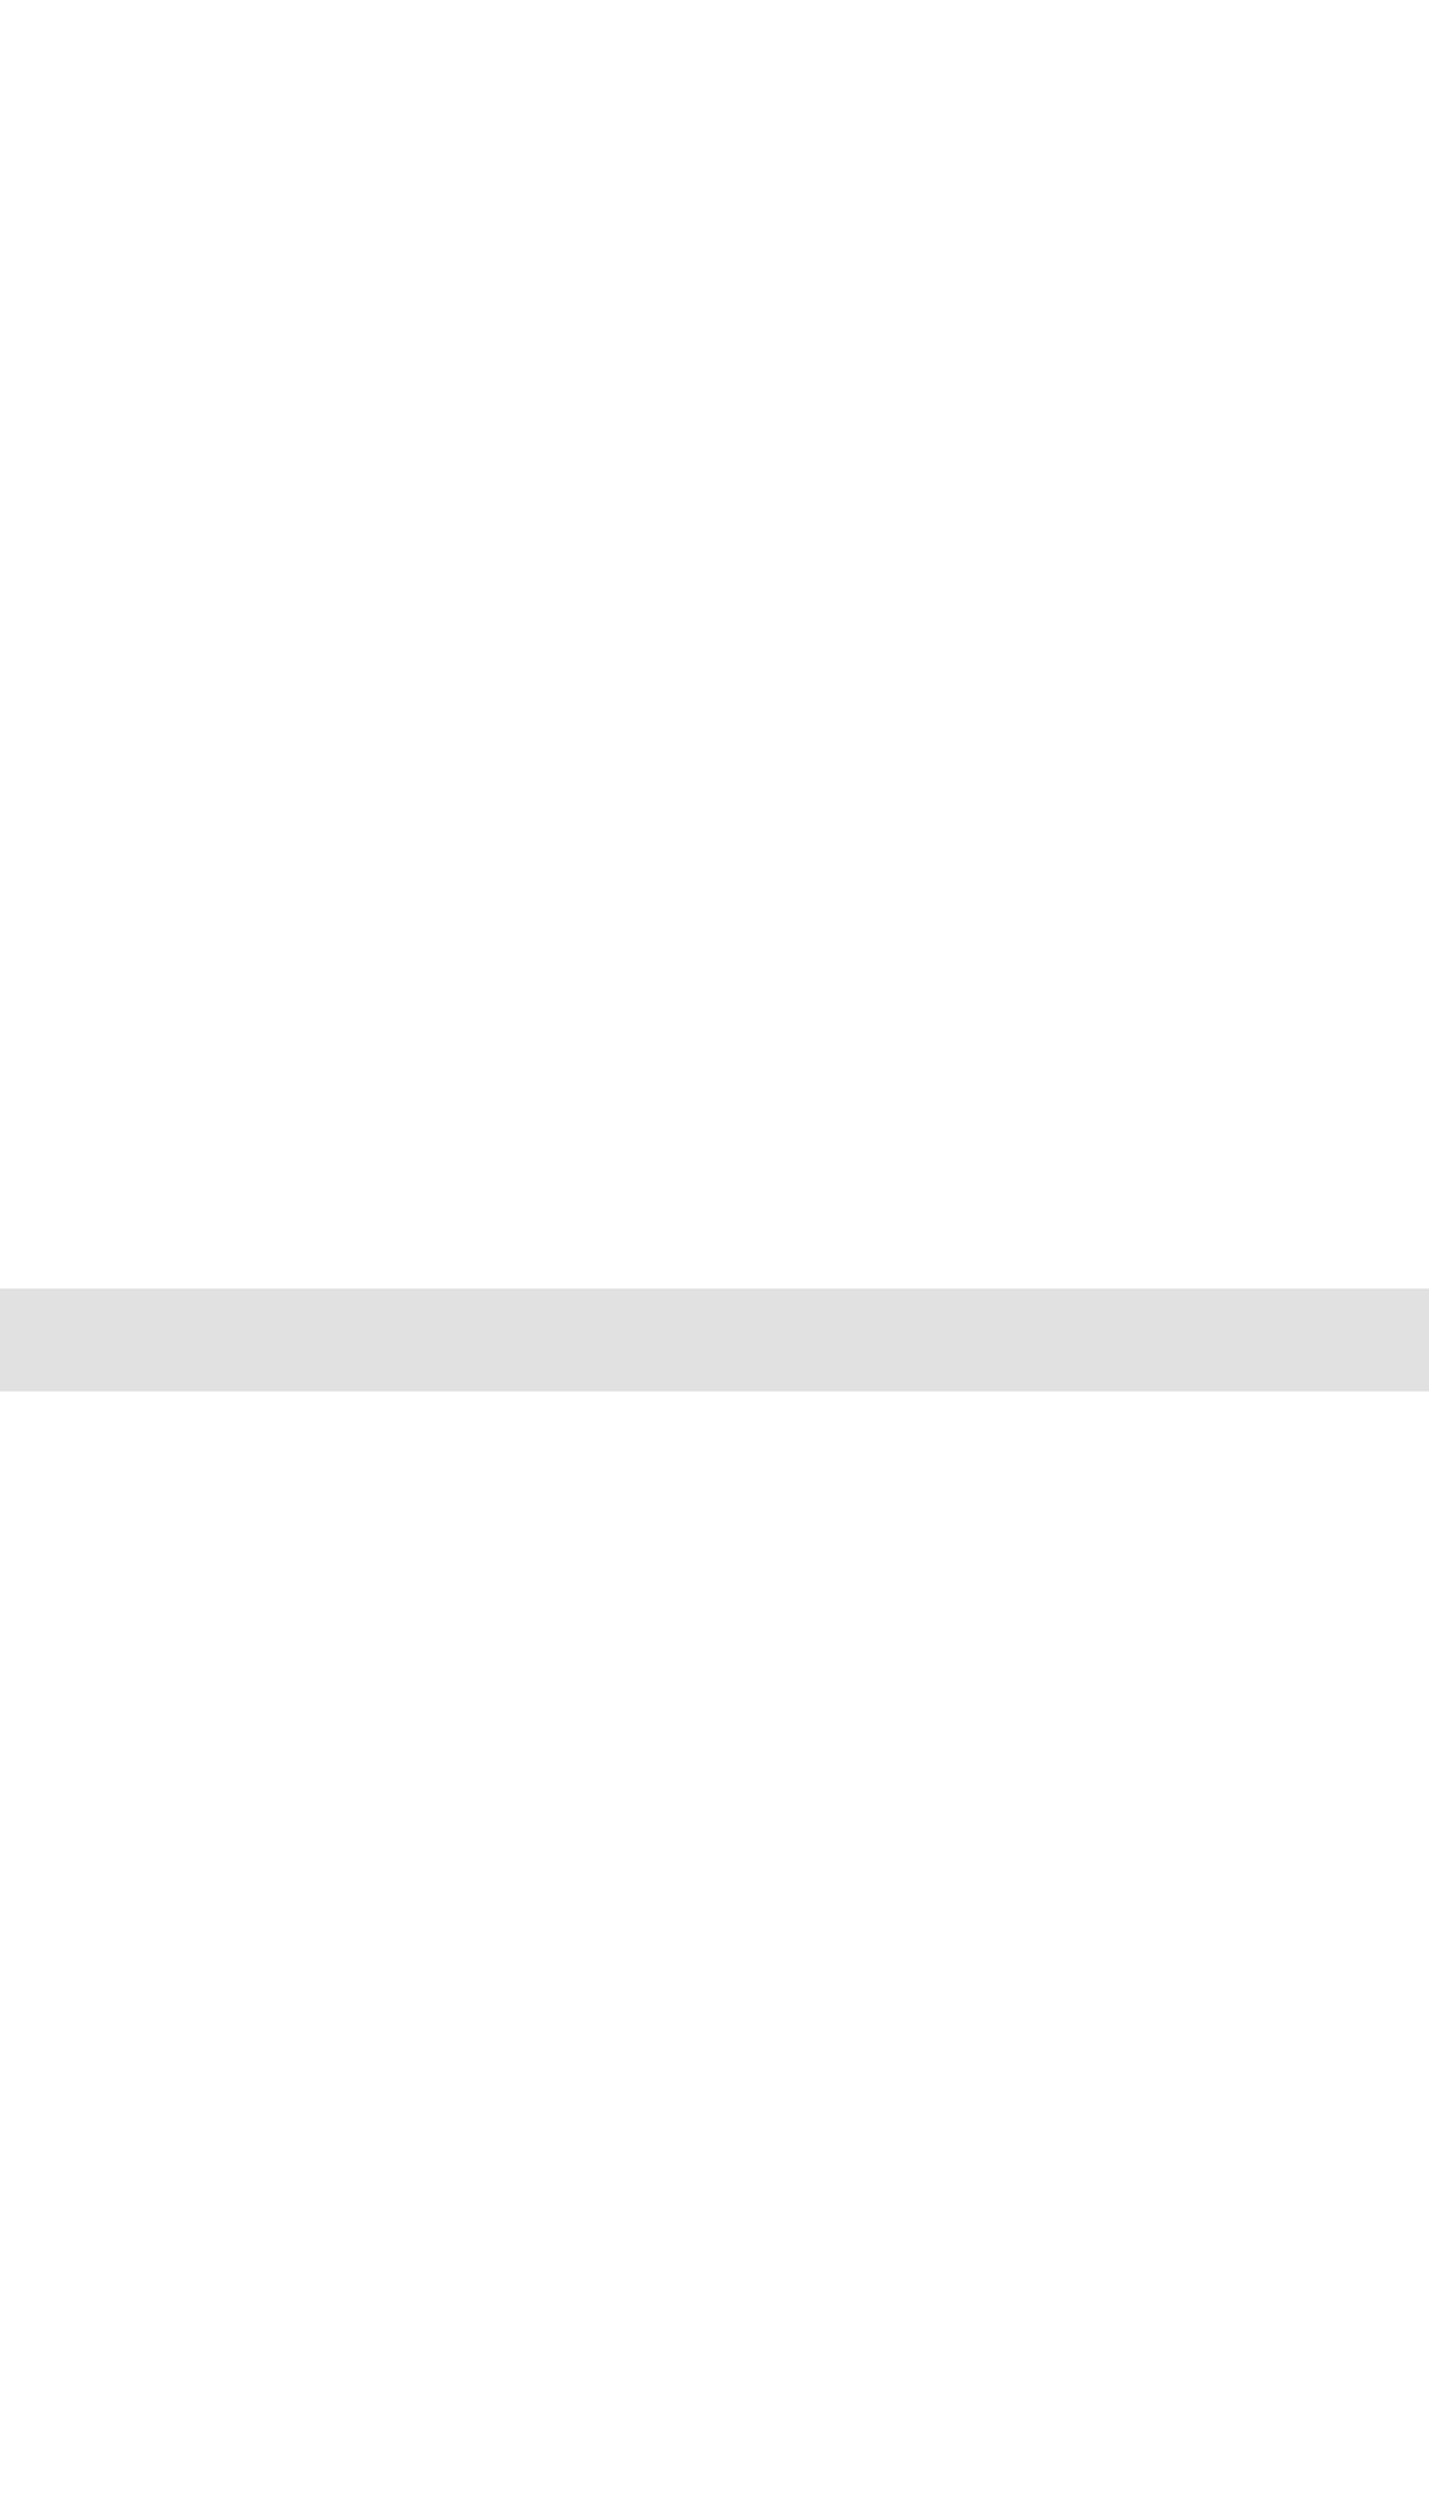
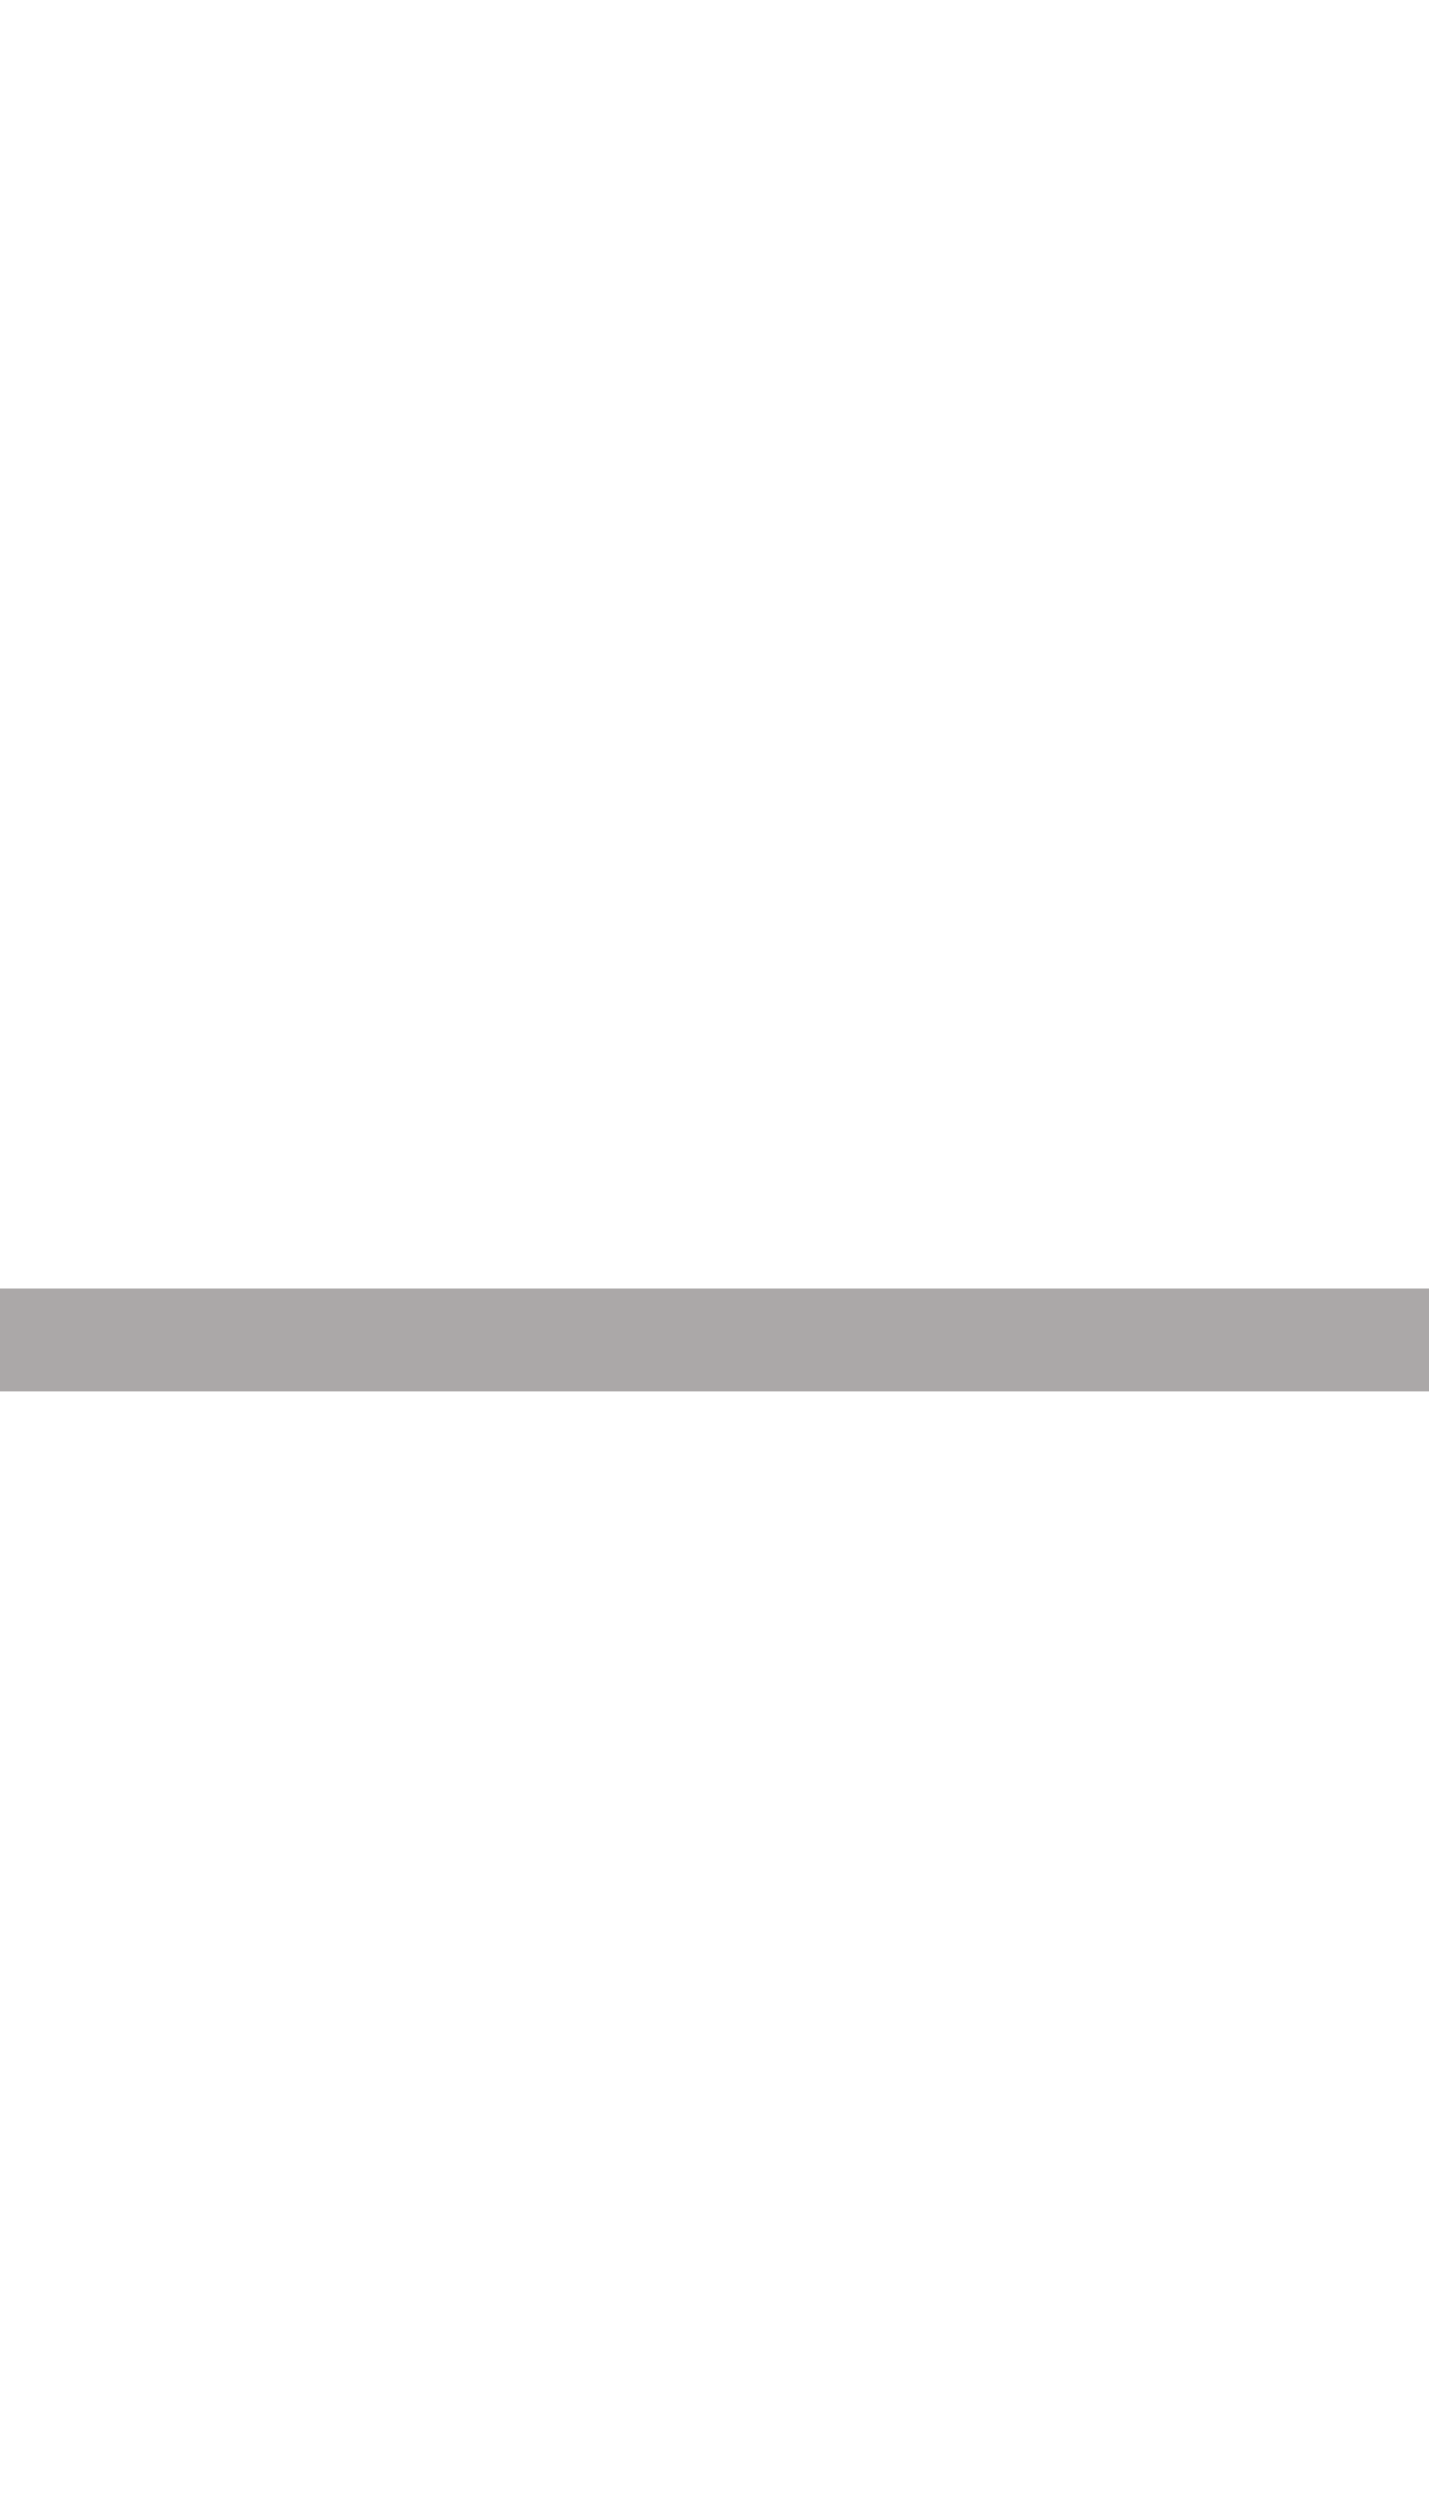
<svg xmlns="http://www.w3.org/2000/svg" viewBox="-50 -88 100 175">
  <style>
    .symbol {
-       fill: #e1e1e1;
+       fill: #aba8a8;
      text-anchor: middle;
      dominant-baseline: middle;
      font-family: Helvetica, Arial, sans-serif;
    }
  </style>
  <text cx="50%" cy="50%" font-size="100" class="symbol">—</text>
</svg>
